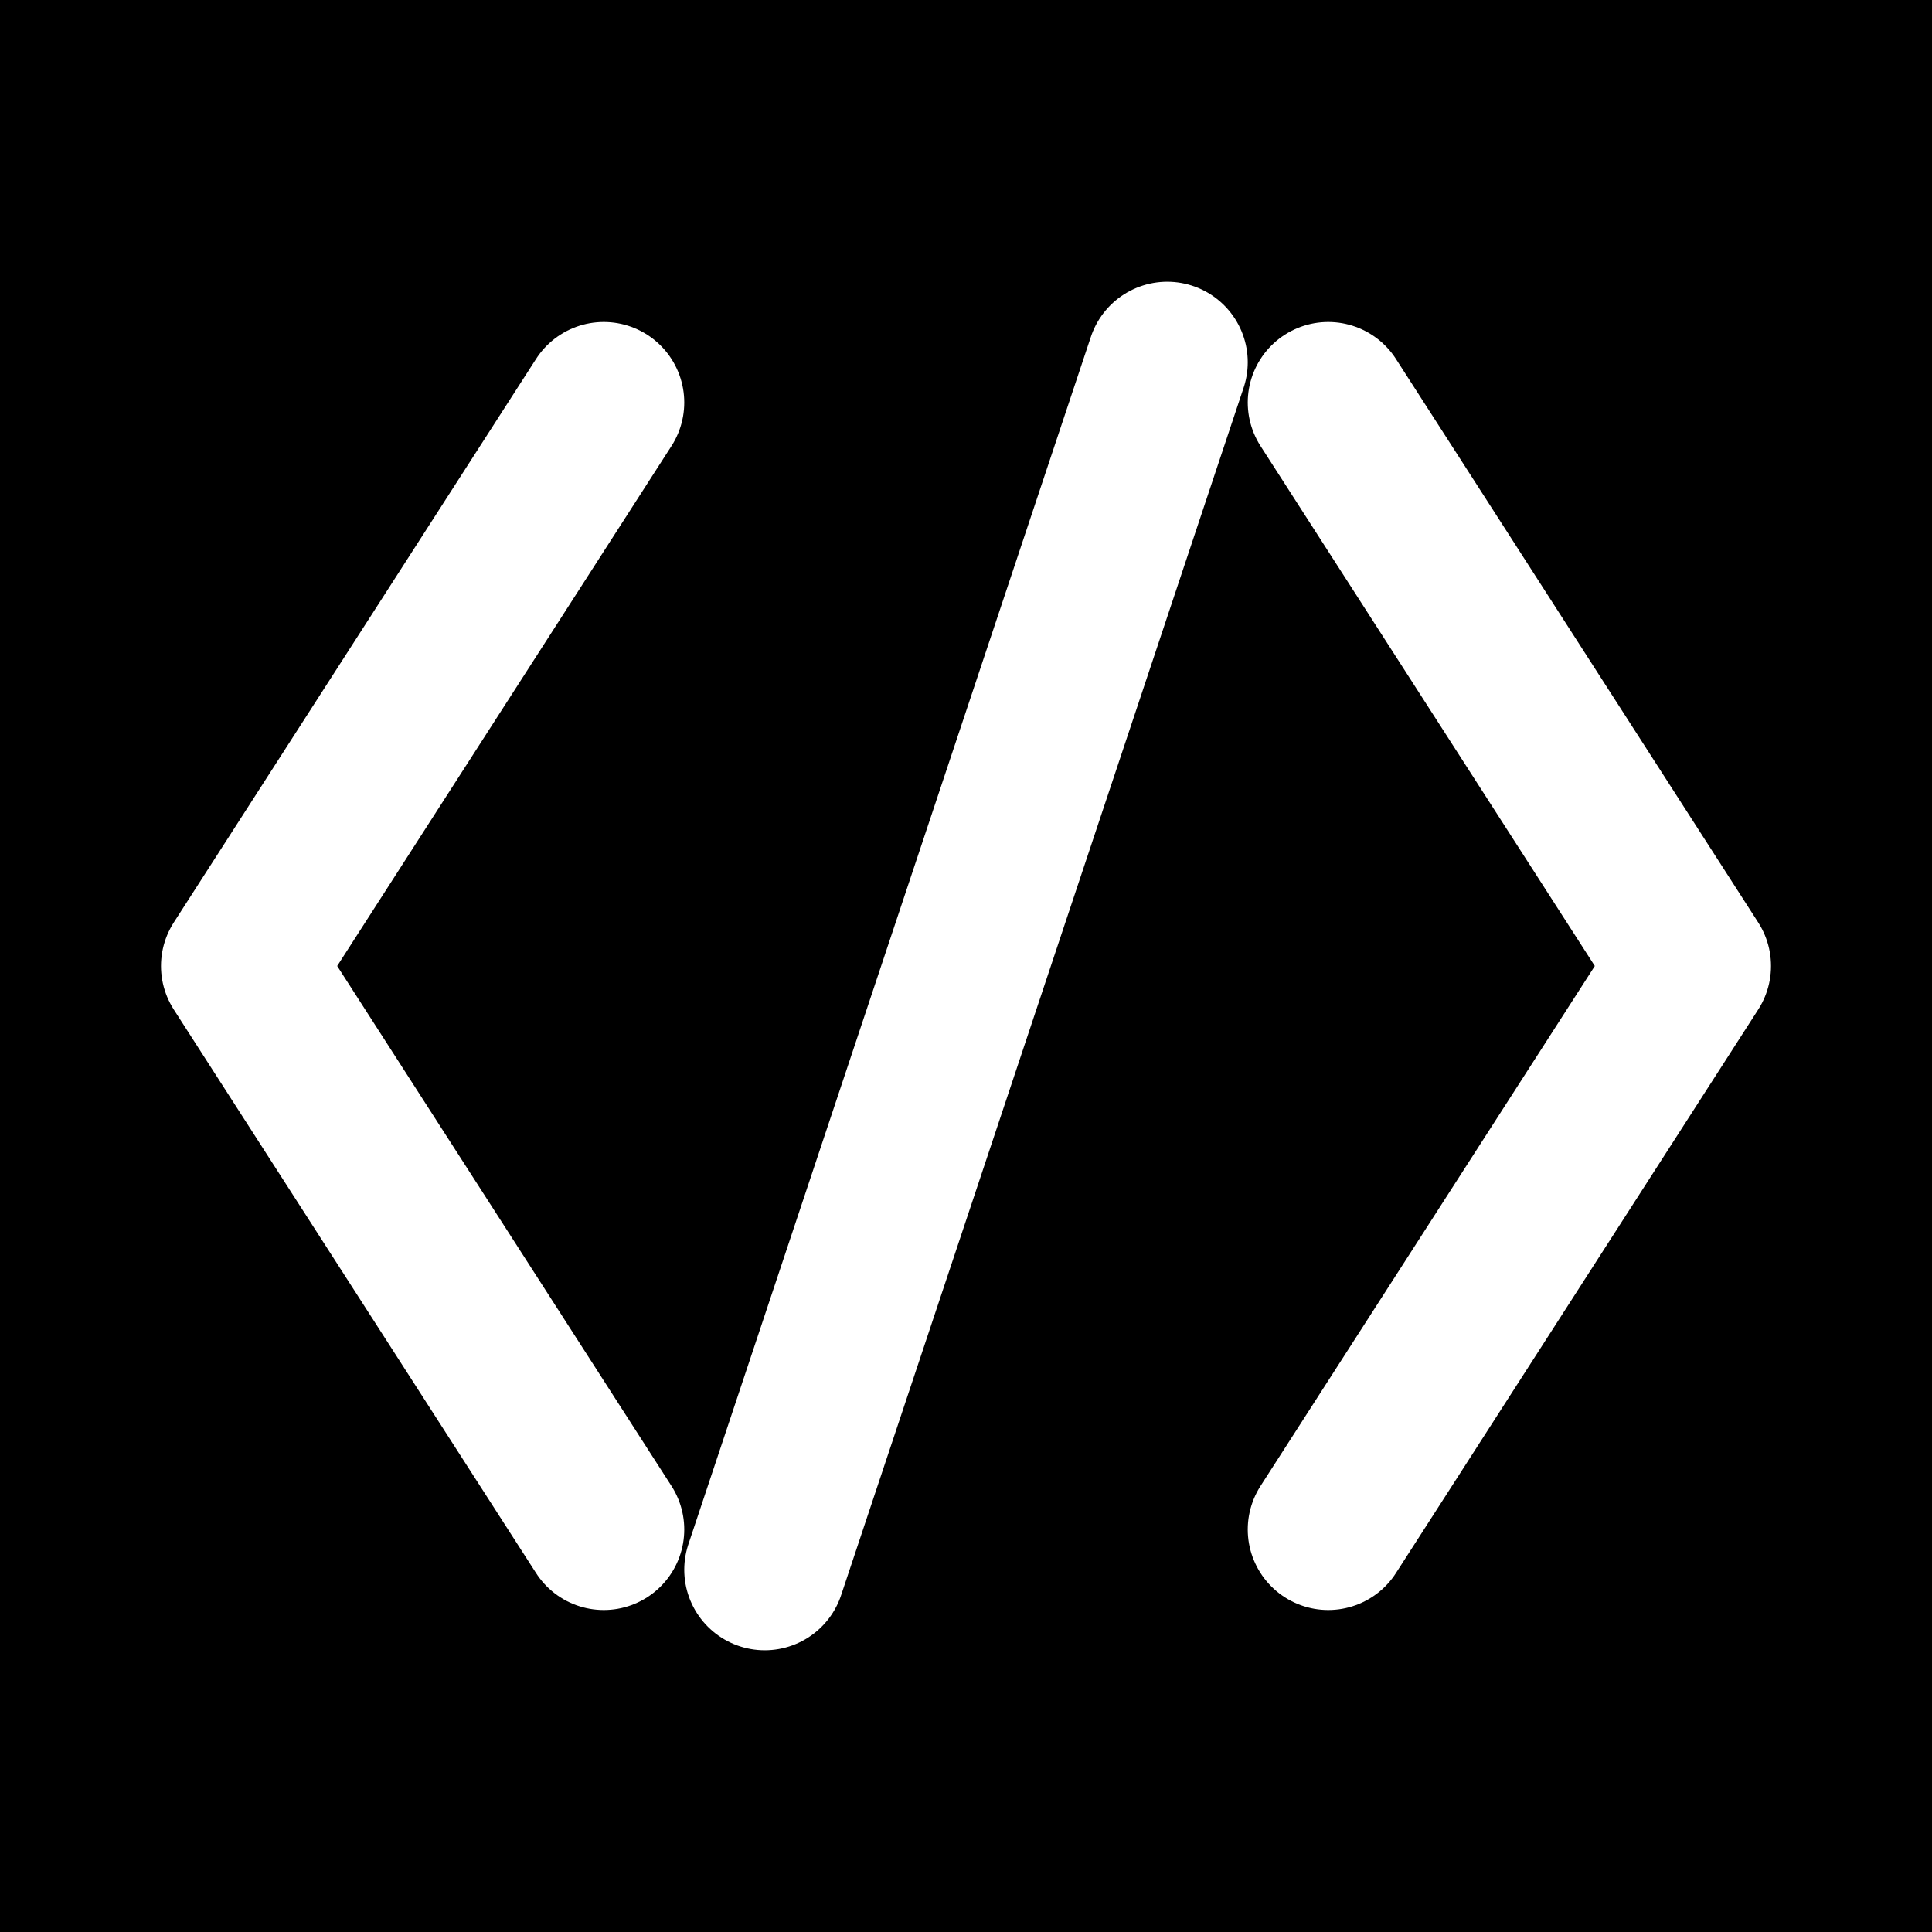
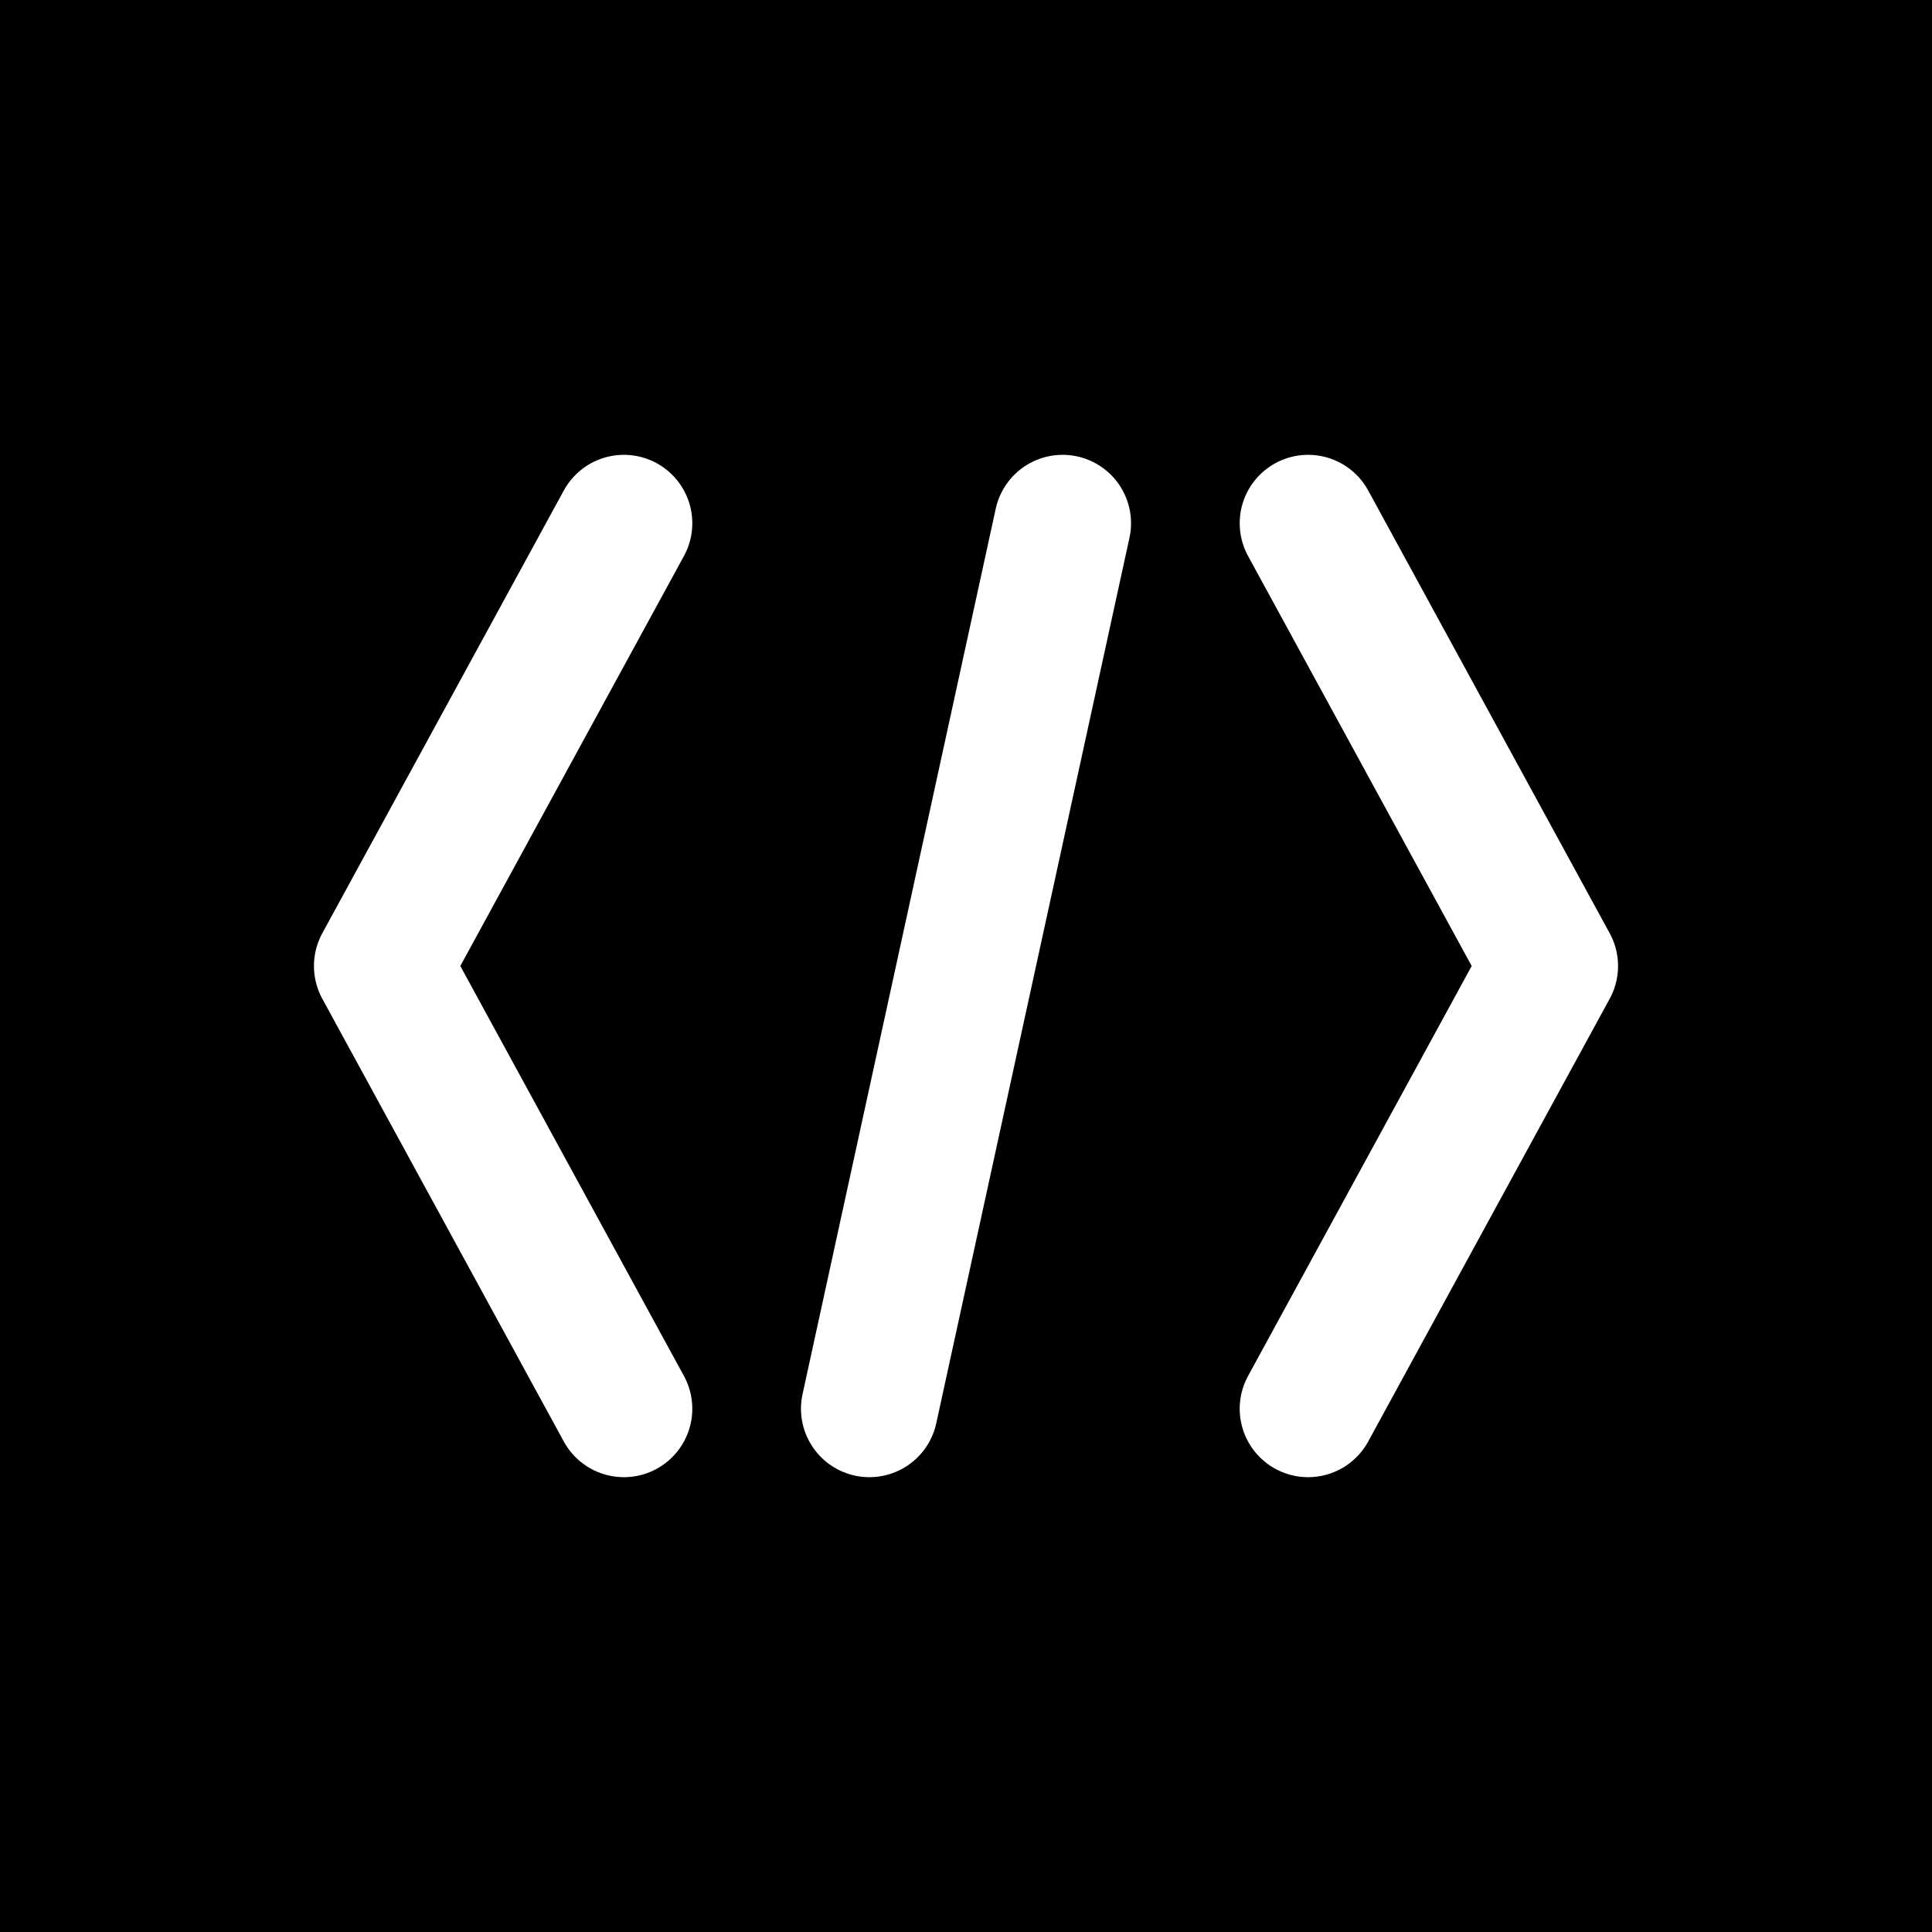
<svg xmlns="http://www.w3.org/2000/svg" viewBox="0 0 48 48" width="48" height="48" role="img" aria-label="Fios">
  <rect width="48" height="48" fill="#000000" />
-   <path d="M15 10L6 24L15 38" stroke="#ffffff" stroke-width="4" stroke-linecap="round" stroke-linejoin="round" fill="none" />
-   <path d="M33 10L42 24L33 38" stroke="#ffffff" stroke-width="4" stroke-linecap="round" stroke-linejoin="round" fill="none" />
-   <path d="M29 9L19 39" stroke="#ffffff" stroke-width="4" stroke-linecap="round" fill="none" />
+   <path d="M15.5 13L9.5 24L15.5 35" stroke="#ffffff" stroke-width="3.4" stroke-linecap="round" stroke-linejoin="round" fill="none" />
+   <path d="M32.5 13L38.5 24L32.5 35" stroke="#ffffff" stroke-width="3.4" stroke-linecap="round" stroke-linejoin="round" fill="none" />
+   <path d="M26.4 13L21.6 35" stroke="#ffffff" stroke-width="3.4" stroke-linecap="round" fill="none" />
</svg>
